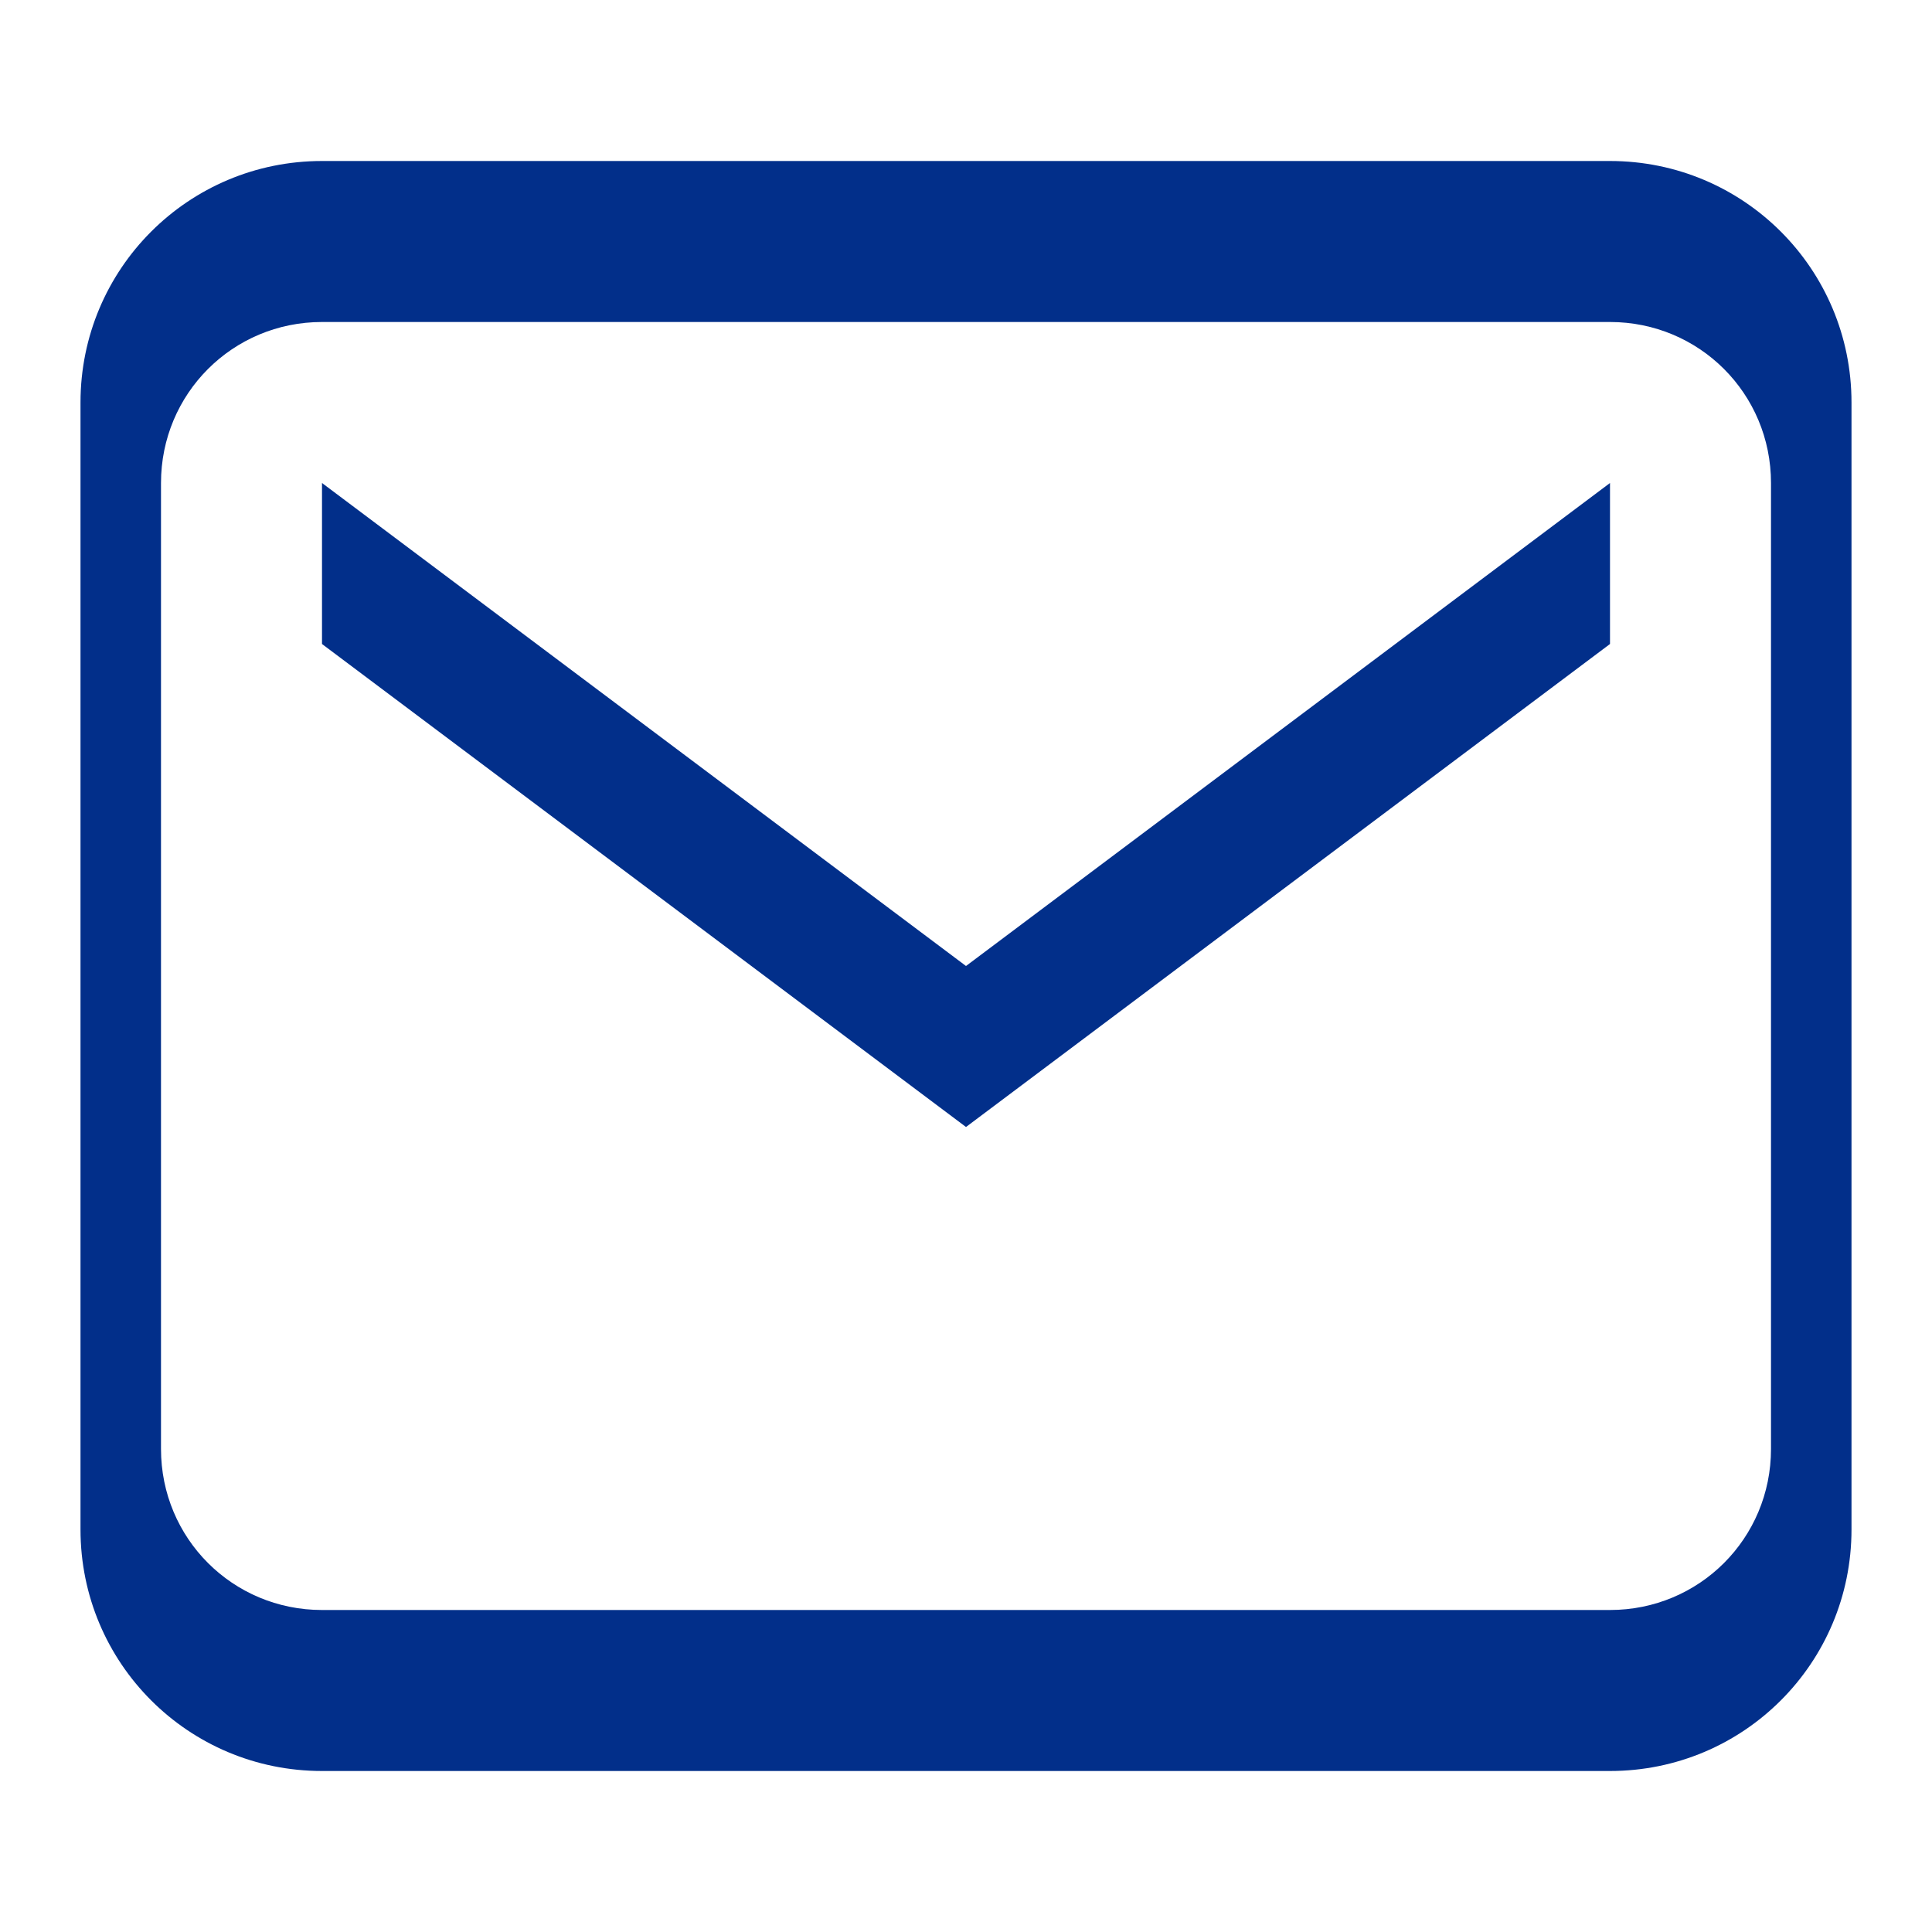
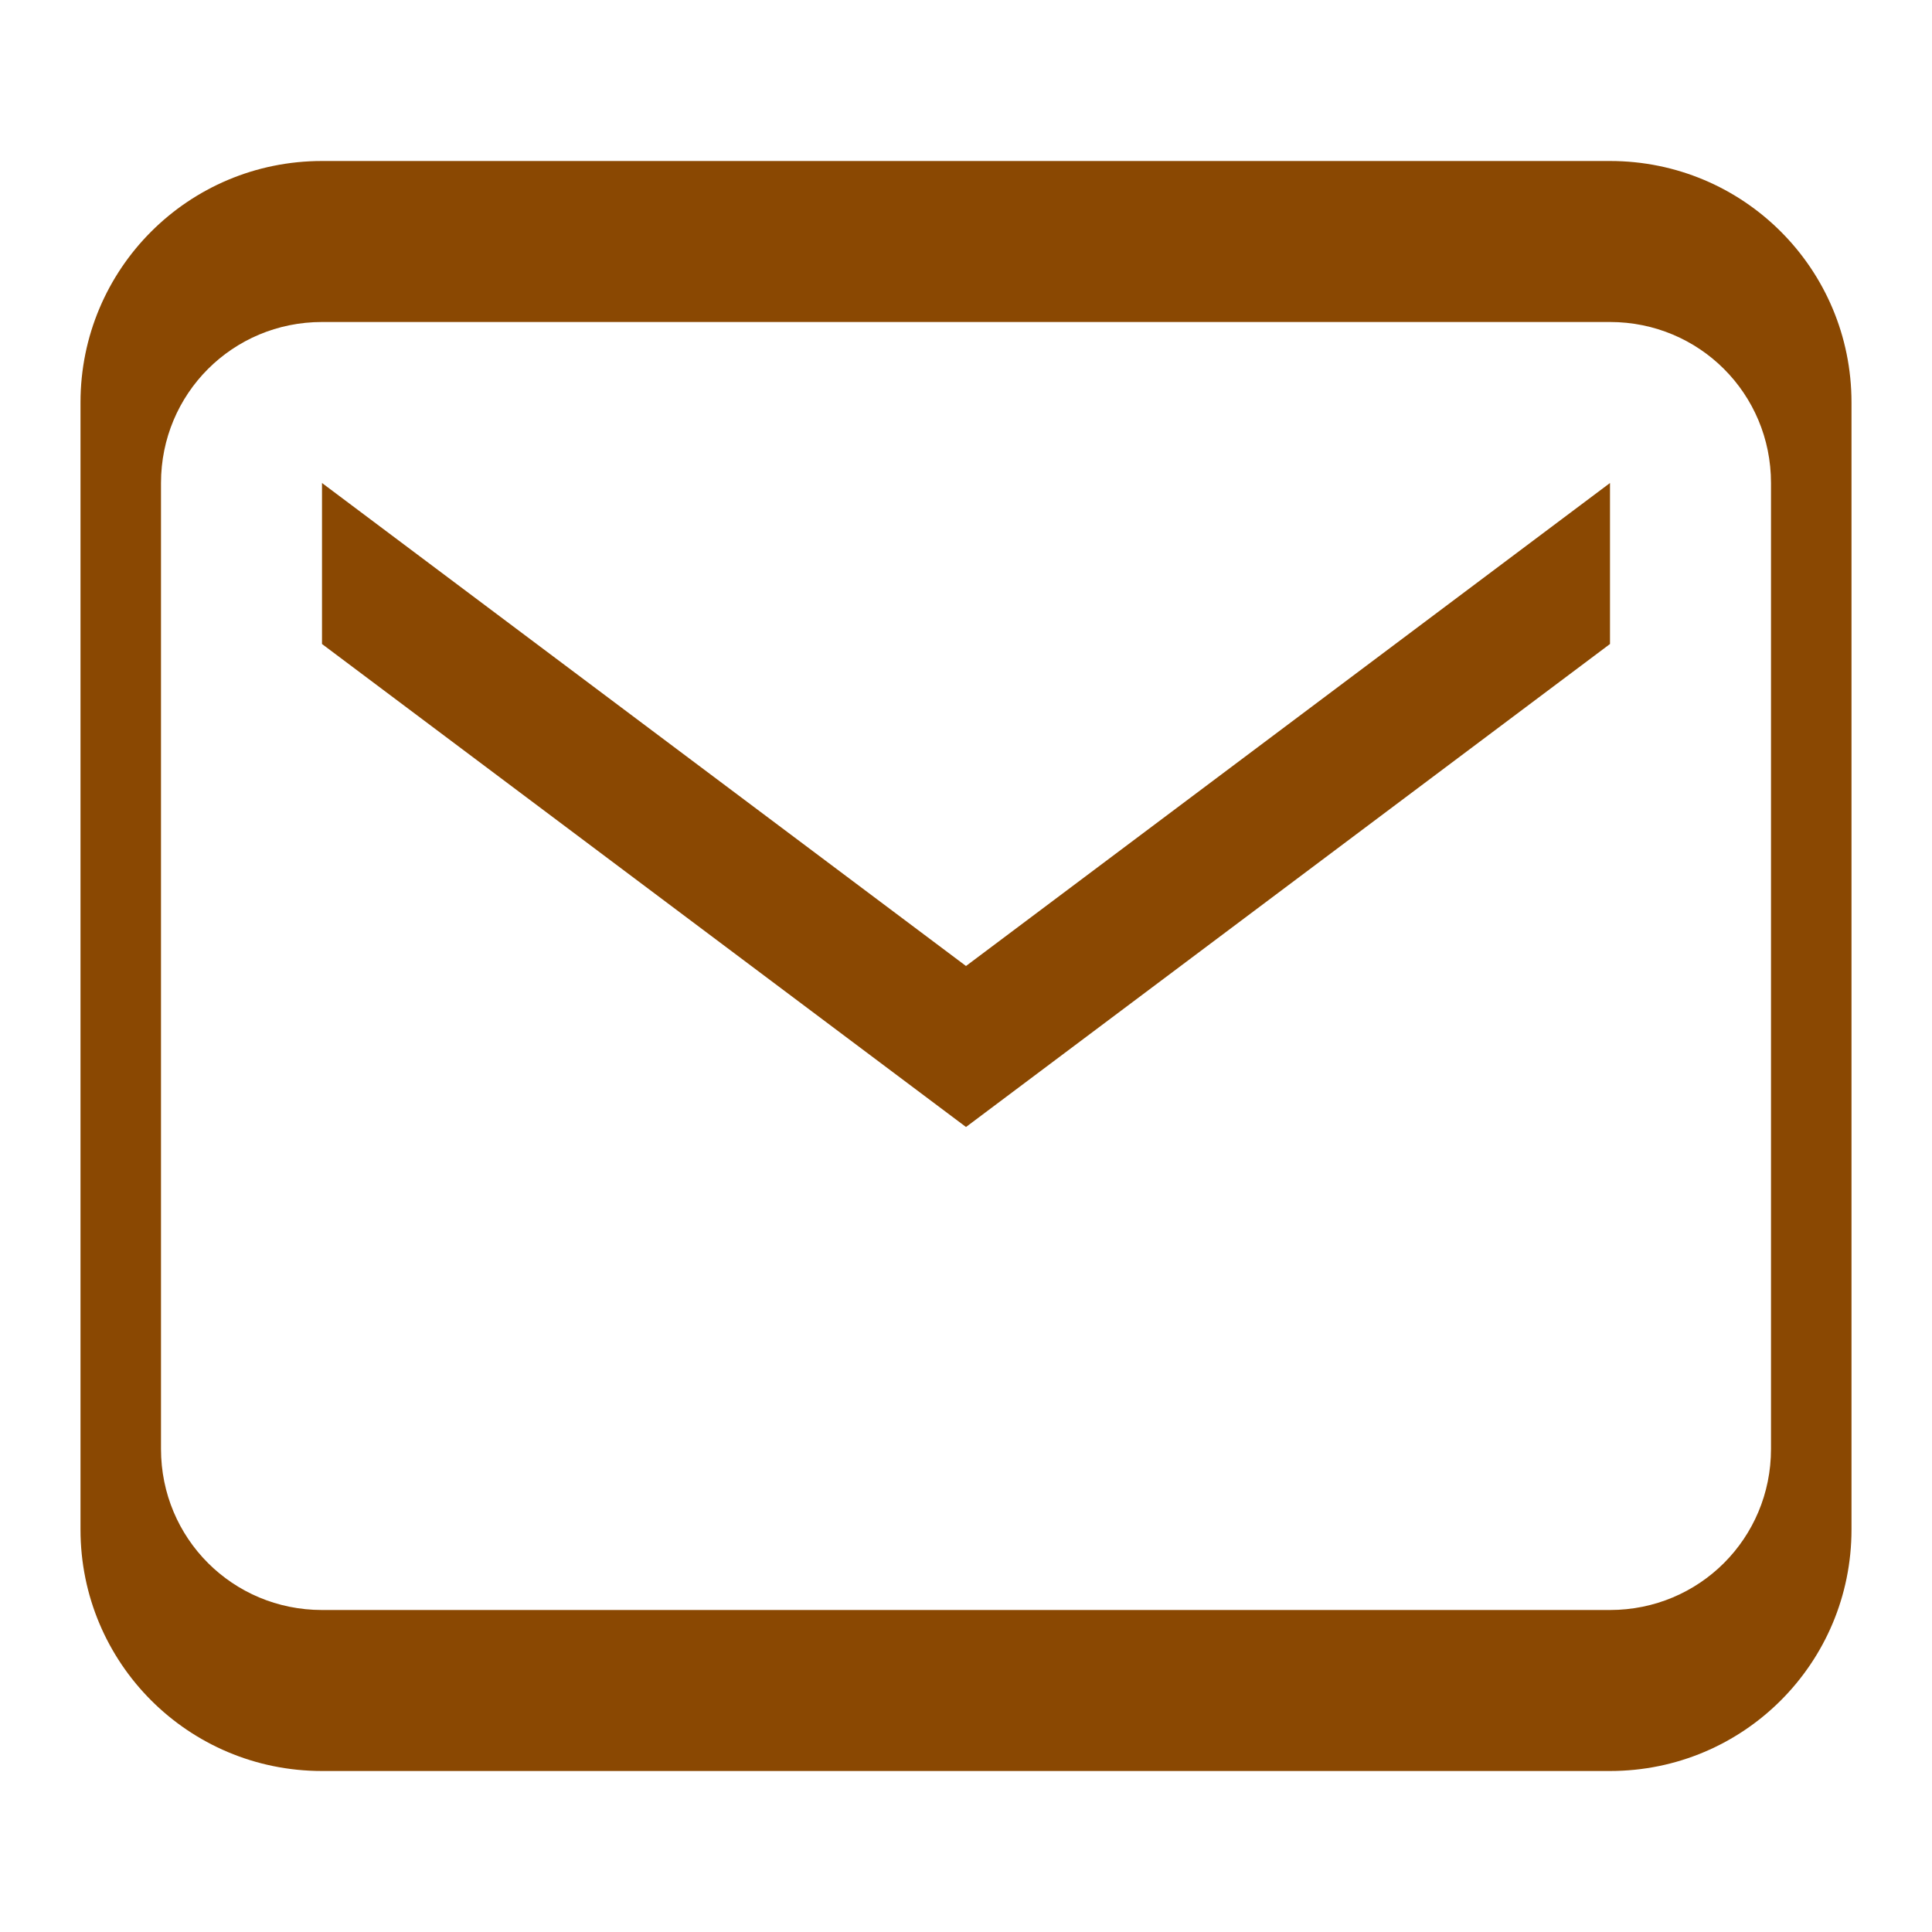
<svg xmlns="http://www.w3.org/2000/svg" width="33" height="33" viewBox="0 0 24 24" fill="none">
-   <path d="M4 4C2.89 4 2 4.89 2 6V18C2 19.11 2.89 20 4 20H20C21.11 20 22 19.11 22 18V6C22 4.89 21.11 4 20 4H4ZM4 2H20C21.66 2 23 3.34 23 5V19C23 20.66 21.66 22 20 22H4C2.34 22 1 20.66 1 19V5C1 3.34 2.34 2 4 2ZM4 6L12 12L20 6V8L12 14L4 8V6Z" fill="#022f8a" />
+   <path d="M4 4C2.89 4 2 4.89 2 6V18C2 19.11 2.89 20 4 20H20C21.11 20 22 19.11 22 18V6C22 4.89 21.11 4 20 4H4ZM4 2H20C21.66 2 23 3.34 23 5V19C23 20.66 21.66 22 20 22H4C2.34 22 1 20.66 1 19V5C1 3.34 2.34 2 4 2ZM4 6L12 12L20 6V8L12 14L4 8V6Z" fill="#8a4802" />
</svg>
